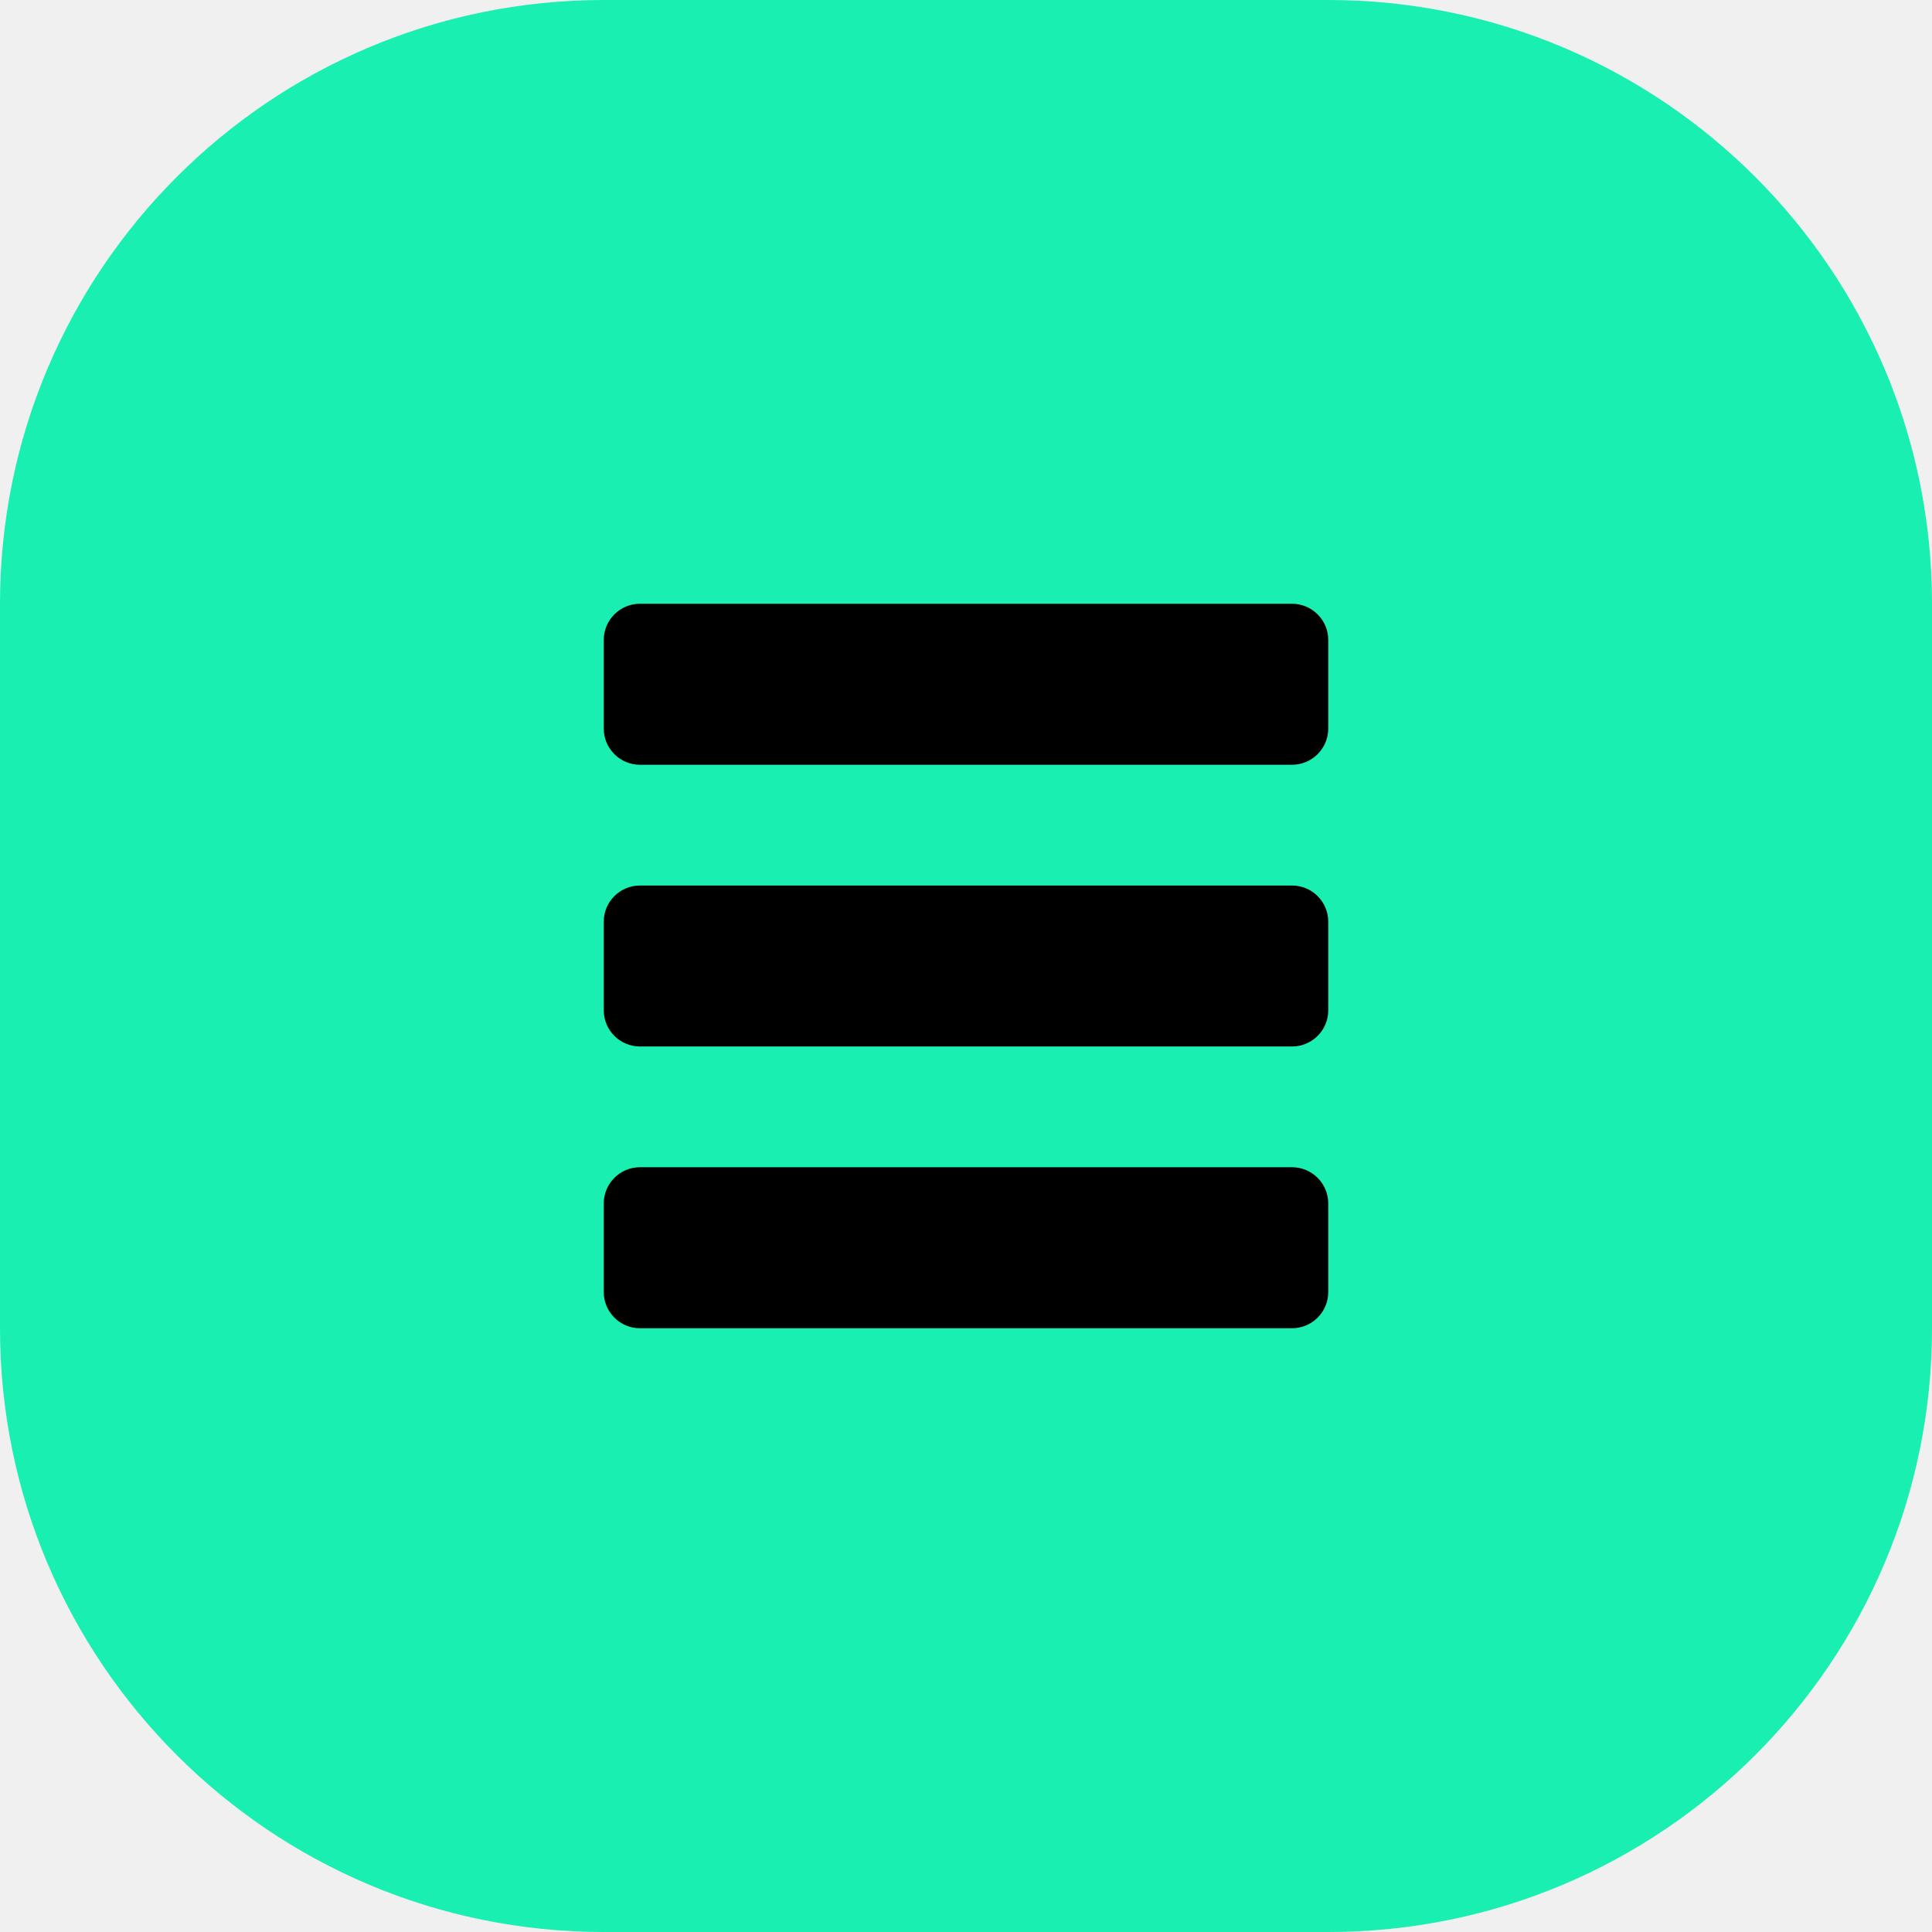
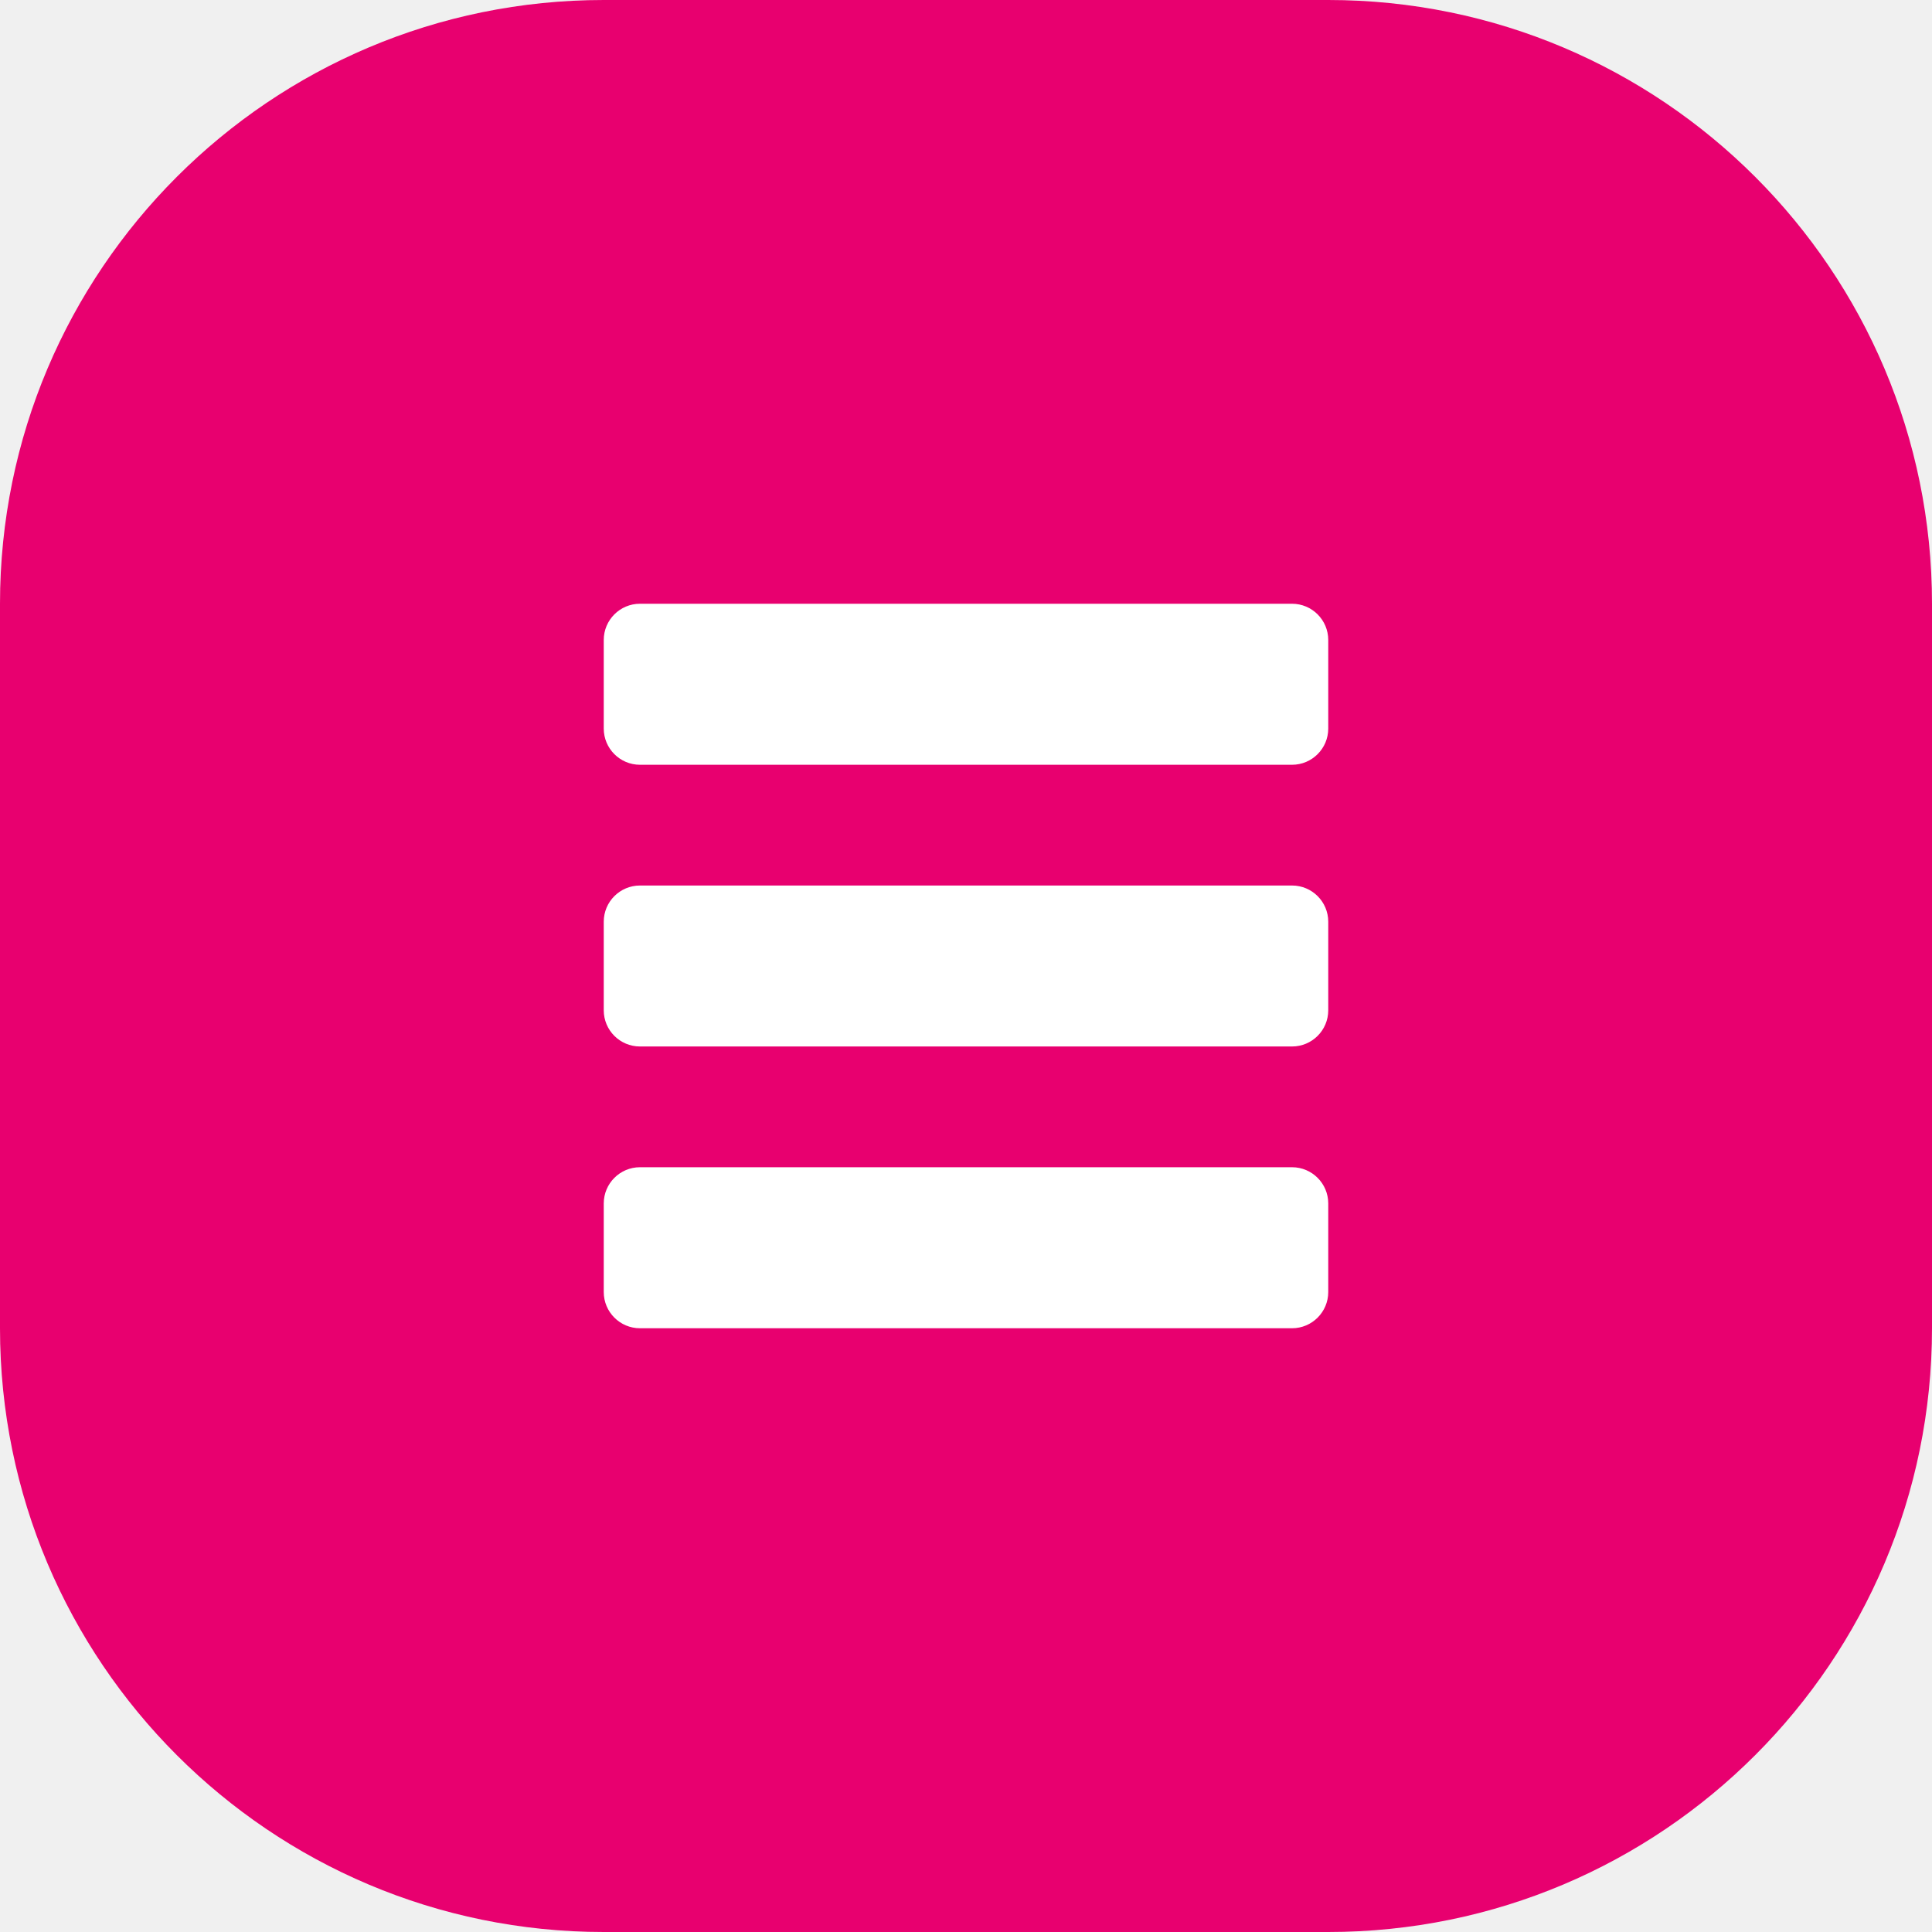
<svg xmlns="http://www.w3.org/2000/svg" width="32" height="32" viewBox="0 0 32 32" fill="none">
-   <path d="M0 10C0 4.477 4.477 0 10 0H22C27.523 0 32 4.477 32 10V22C32 27.523 27.523 32 22 32H10C4.477 32 0 27.523 0 22V10Z" fill="#18EFB1" />
-   <path d="M10 10.6C10 10.269 10.269 10 10.6 10H21.4C21.731 10 22 10.269 22 10.6V12.067C22 12.398 21.731 12.667 21.4 12.667H10.6C10.269 12.667 10 12.398 10 12.067V10.6Z" fill="black" />
-   <path d="M10 15.267C10 14.935 10.269 14.667 10.6 14.667H21.4C21.731 14.667 22 14.935 22 15.267V16.733C22 17.065 21.731 17.333 21.4 17.333H10.6C10.269 17.333 10 17.065 10 16.733V15.267Z" fill="black" />
-   <path d="M10 19.933C10 19.602 10.269 19.333 10.6 19.333H21.4C21.731 19.333 22 19.602 22 19.933V21.4C22 21.731 21.731 22 21.4 22H10.6C10.269 22 10 21.731 10 21.4V19.933Z" fill="black" />
+   <path d="M0 10C0 4.477 4.477 0 10 0H22C27.523 0 32 4.477 32 10V22C32 27.523 27.523 32 22 32H10C4.477 32 0 27.523 0 22V10Z" fill="rgb(232, 0, 111)" />
+   <path d="M10 10.6C10 10.269 10.269 10 10.6 10H21.4C21.731 10 22 10.269 22 10.6V12.067C22 12.398 21.731 12.667 21.4 12.667H10.6C10.269 12.667 10 12.398 10 12.067V10.6Z" fill="white" />
+   <path d="M10 15.267C10 14.935 10.269 14.667 10.6 14.667H21.4C21.731 14.667 22 14.935 22 15.267V16.733C22 17.065 21.731 17.333 21.4 17.333H10.6C10.269 17.333 10 17.065 10 16.733V15.267Z" fill="white" />
+   <path d="M10 19.933C10 19.602 10.269 19.333 10.6 19.333H21.4C21.731 19.333 22 19.602 22 19.933V21.4C22 21.731 21.731 22 21.4 22H10.6C10.269 22 10 21.731 10 21.4V19.933Z" fill="white" />
</svg>
